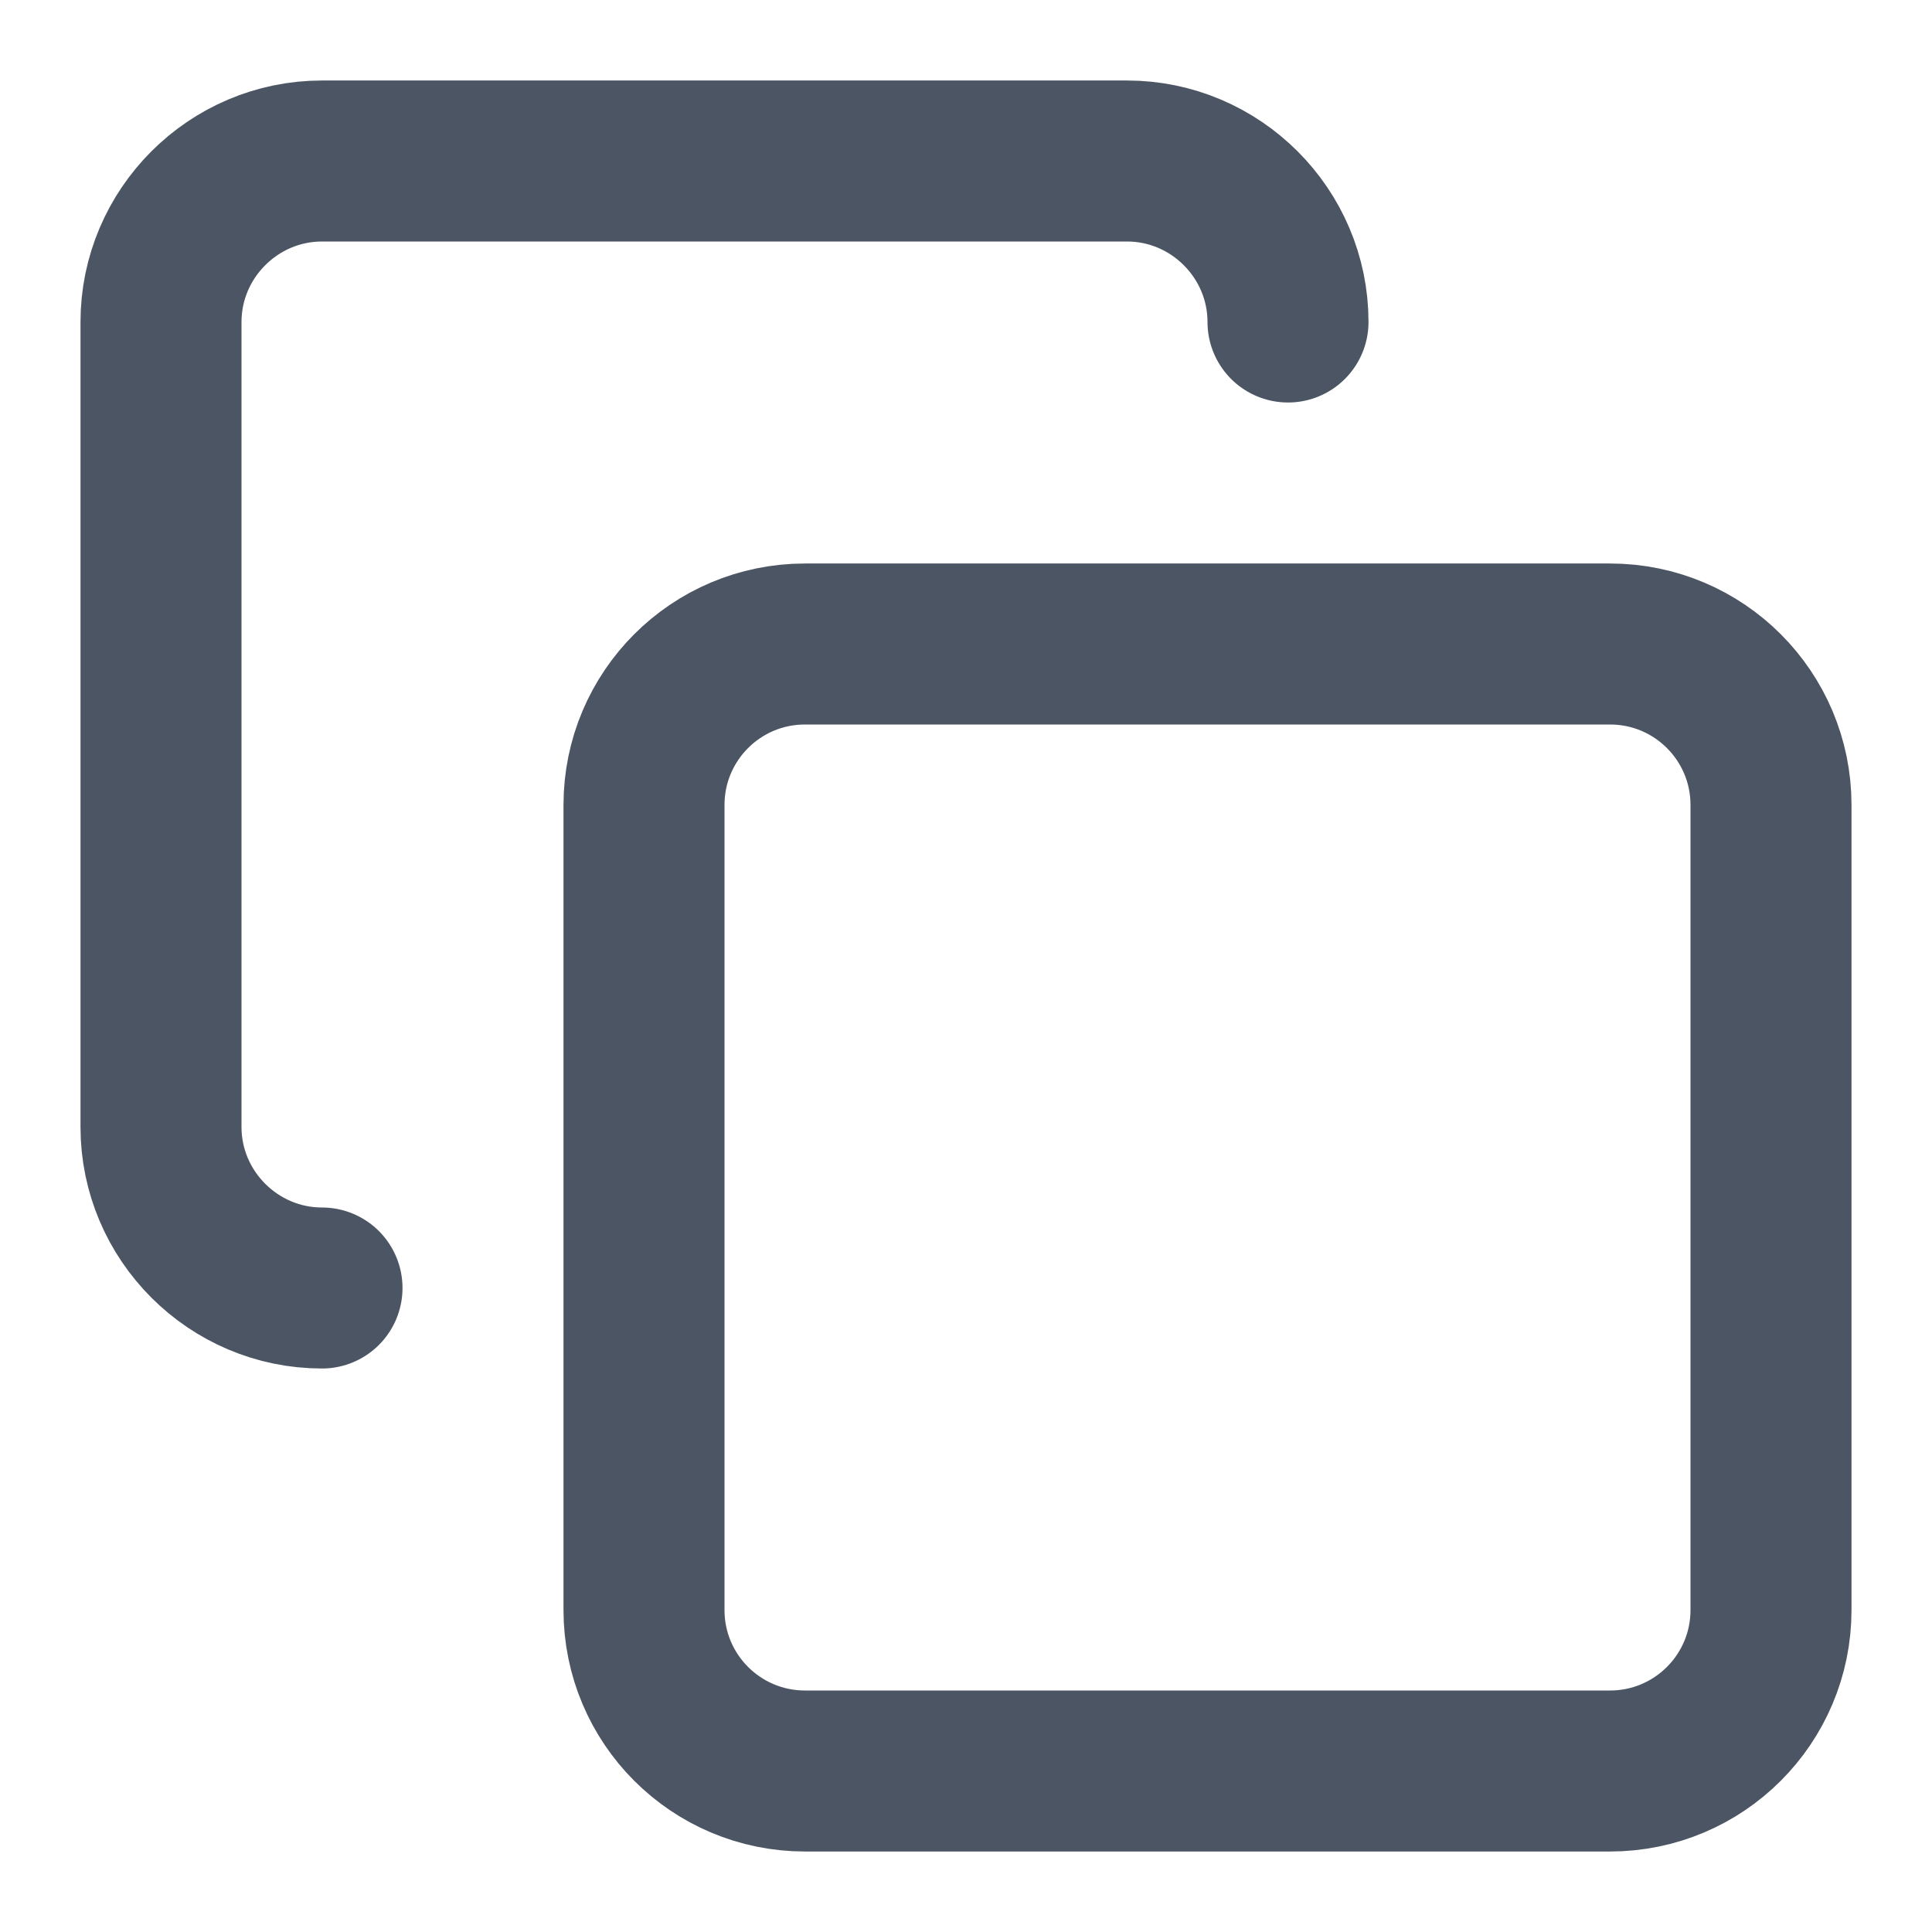
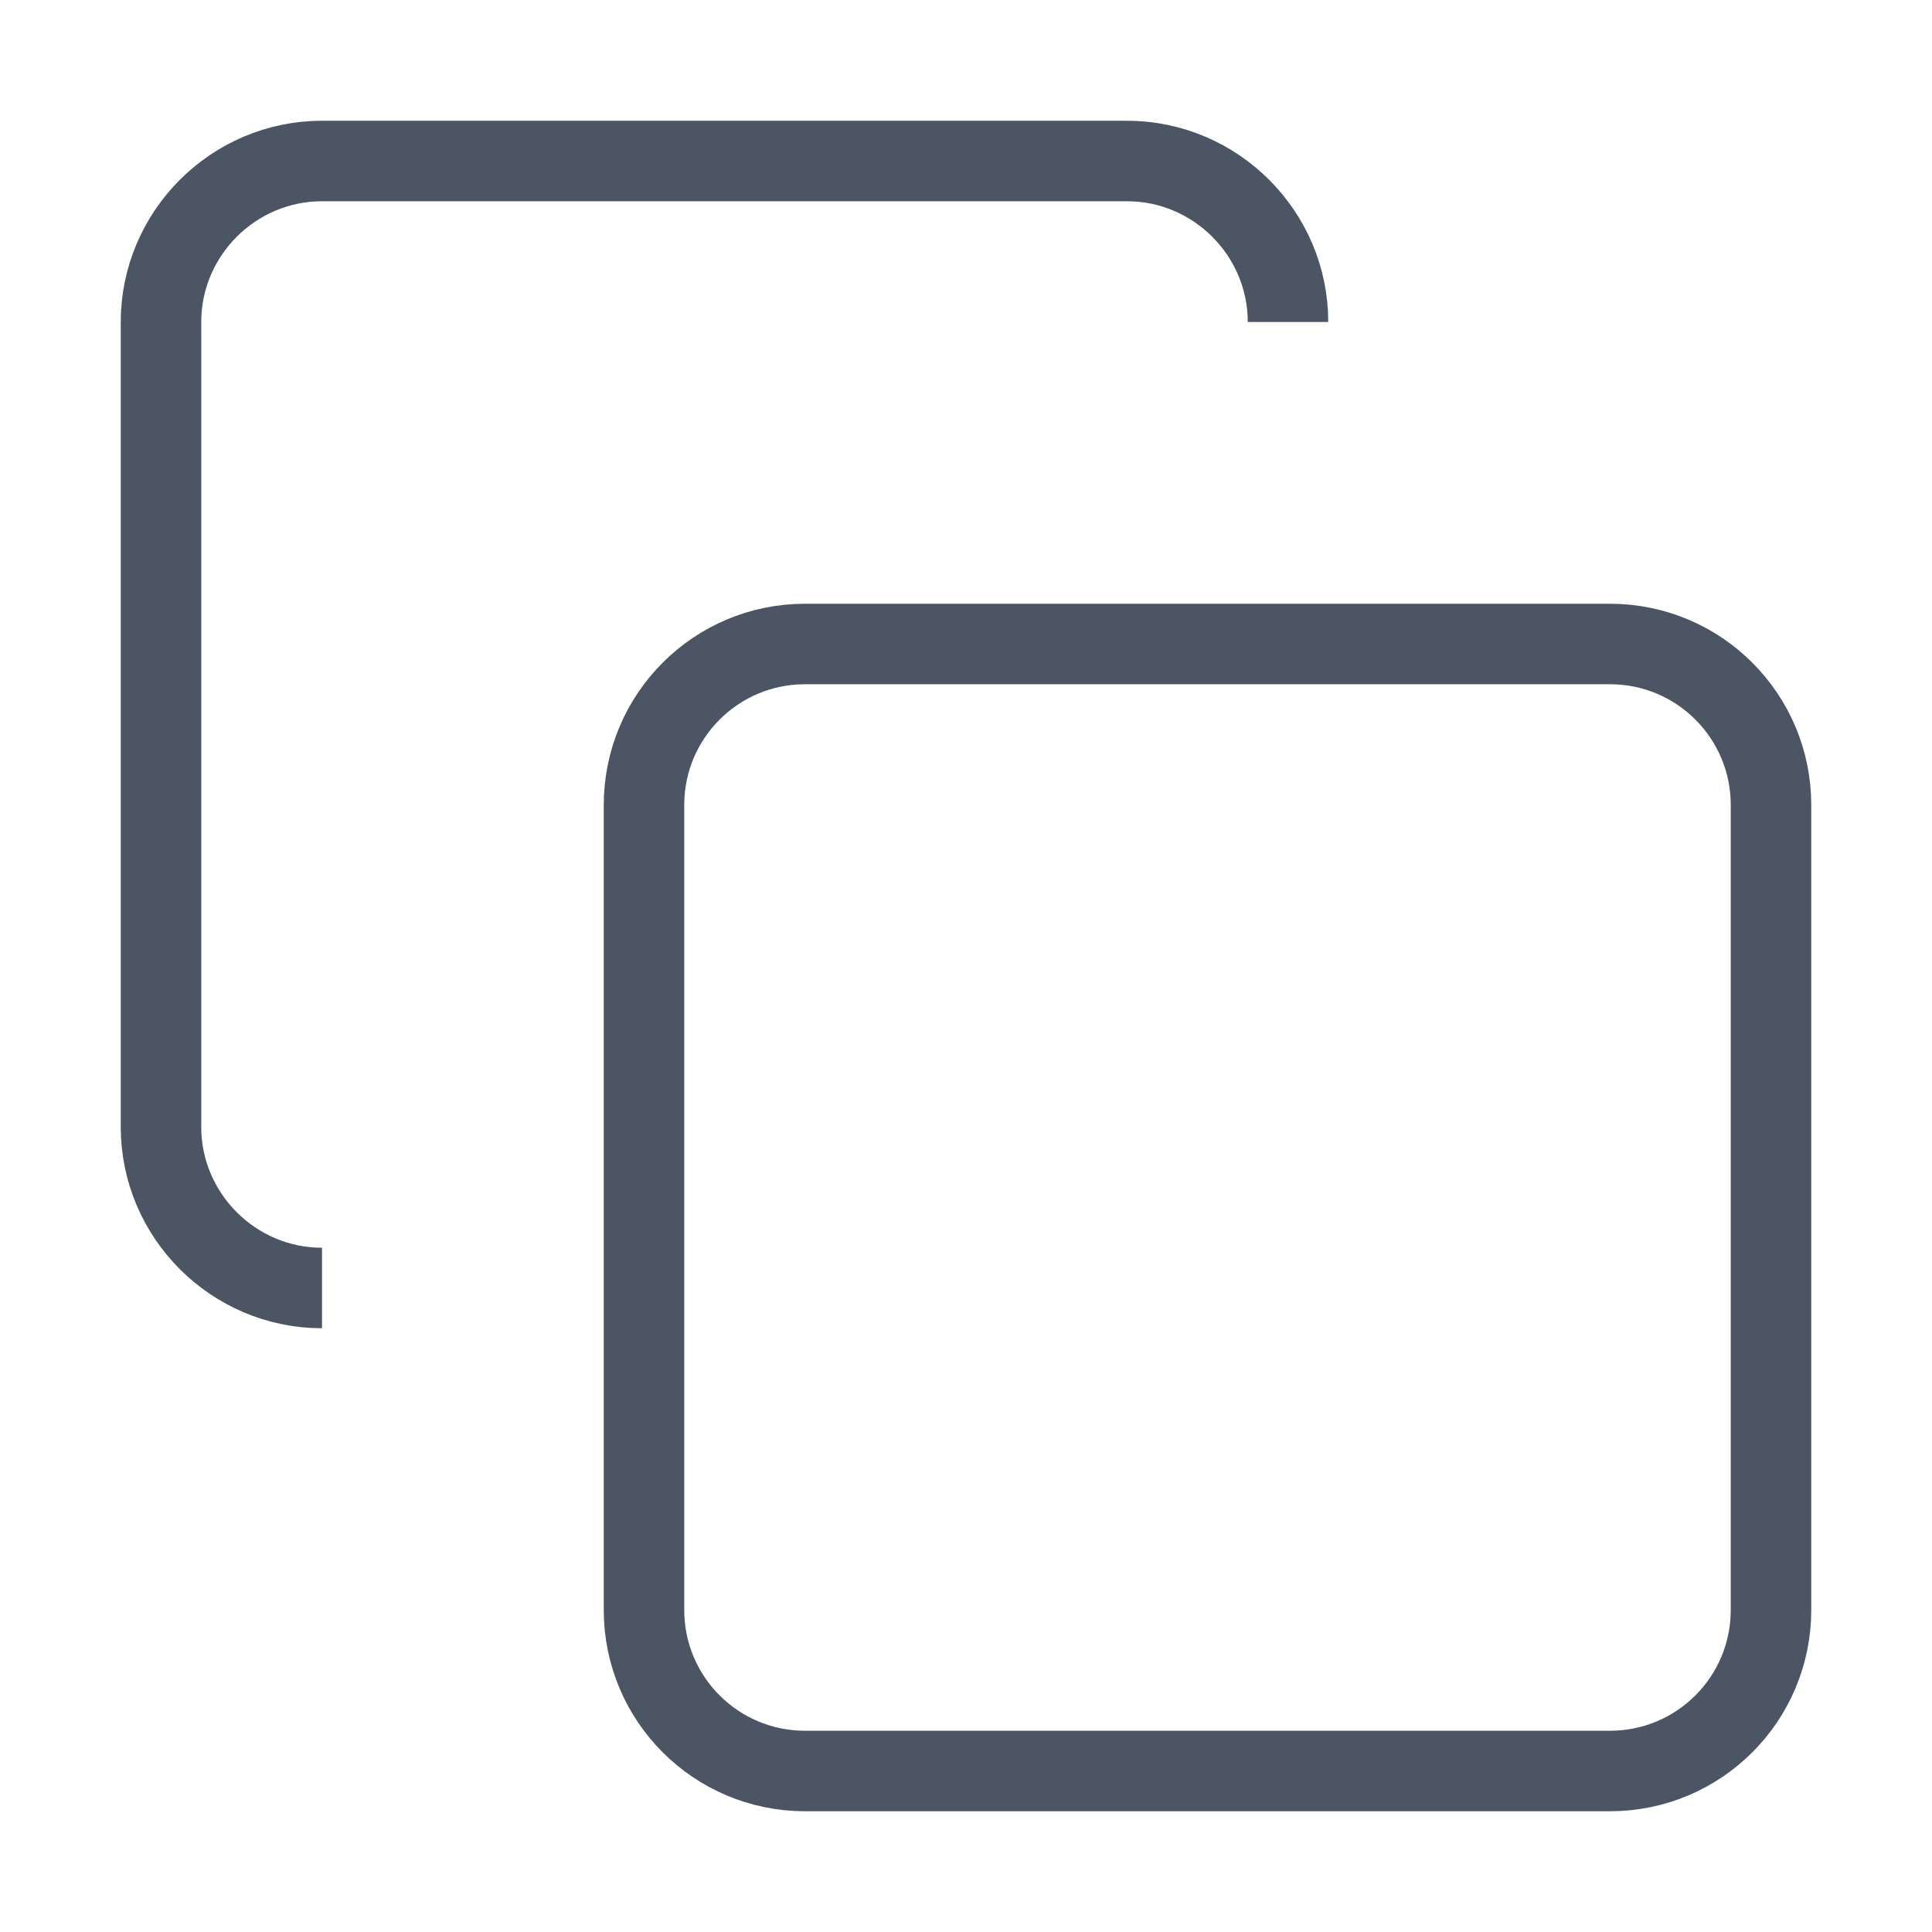
<svg xmlns="http://www.w3.org/2000/svg" width="24" height="24" viewBox="0 0 24 24" fill="none">
  <g id="Icon">
-     <path id="Vector" d="M20 8H10C8.895 8 8 8.895 8 10V20C8 21.105 8.895 22 10 22H20C21.105 22 22 21.105 22 20V10C22 8.895 21.105 8 20 8Z" stroke="#4B5563" stroke-width="2" stroke-linecap="round" stroke-linejoin="round" />
-     <path id="Vector_2" d="M4 16C2.9 16 2 15.1 2 14V4C2 2.9 2.9 2 4 2H14C15.1 2 16 2.9 16 4" stroke="#4B5563" stroke-width="2" stroke-linecap="round" stroke-linejoin="round" />
+     <path id="Vector" d="M20 8H10C8.895 8 8 8.895 8 10V20C8 21.105 8.895 22 10 22H20C21.105 22 22 21.105 22 20V10C22 8.895 21.105 8 20 8Z" stroke="#4B5563" strokeWidth="2" strokeLinecap="round" strokeLinejoin="round" />
+     <path id="Vector_2" d="M4 16C2.9 16 2 15.1 2 14V4C2 2.9 2.9 2 4 2H14C15.1 2 16 2.9 16 4" stroke="#4B5563" strokeWidth="2" strokeLinecap="round" strokeLinejoin="round" />
  </g>
</svg>
